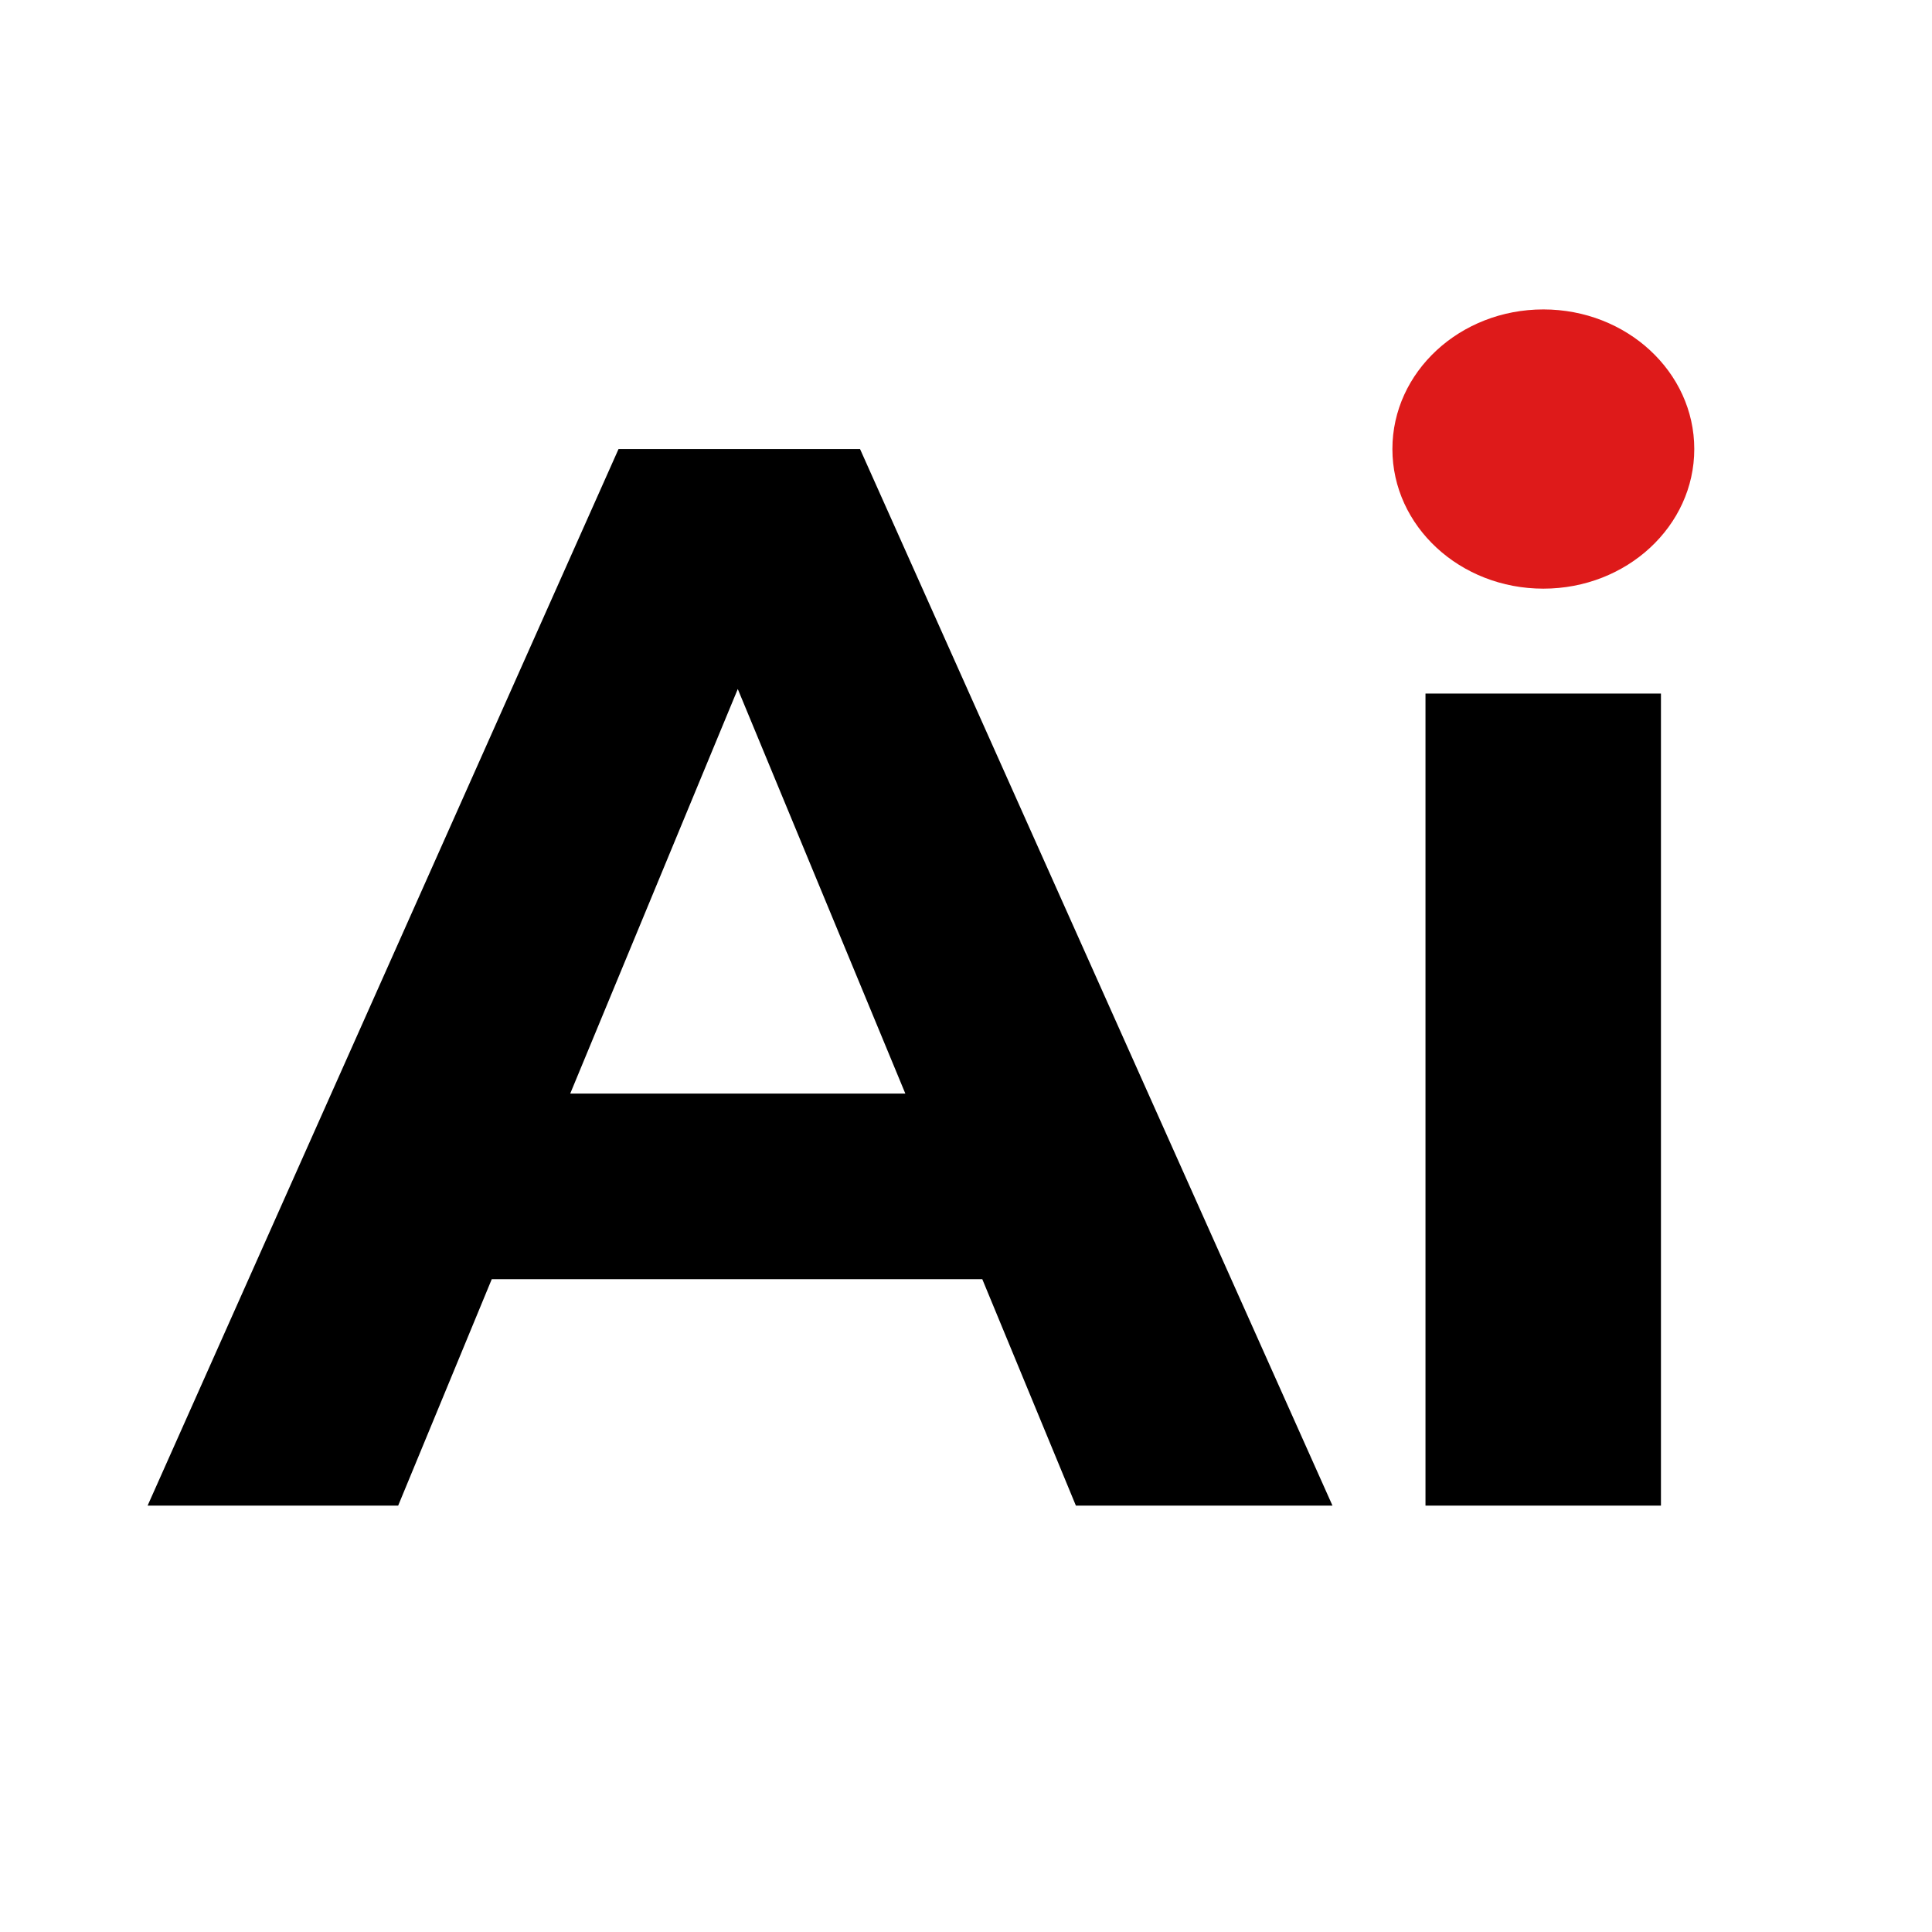
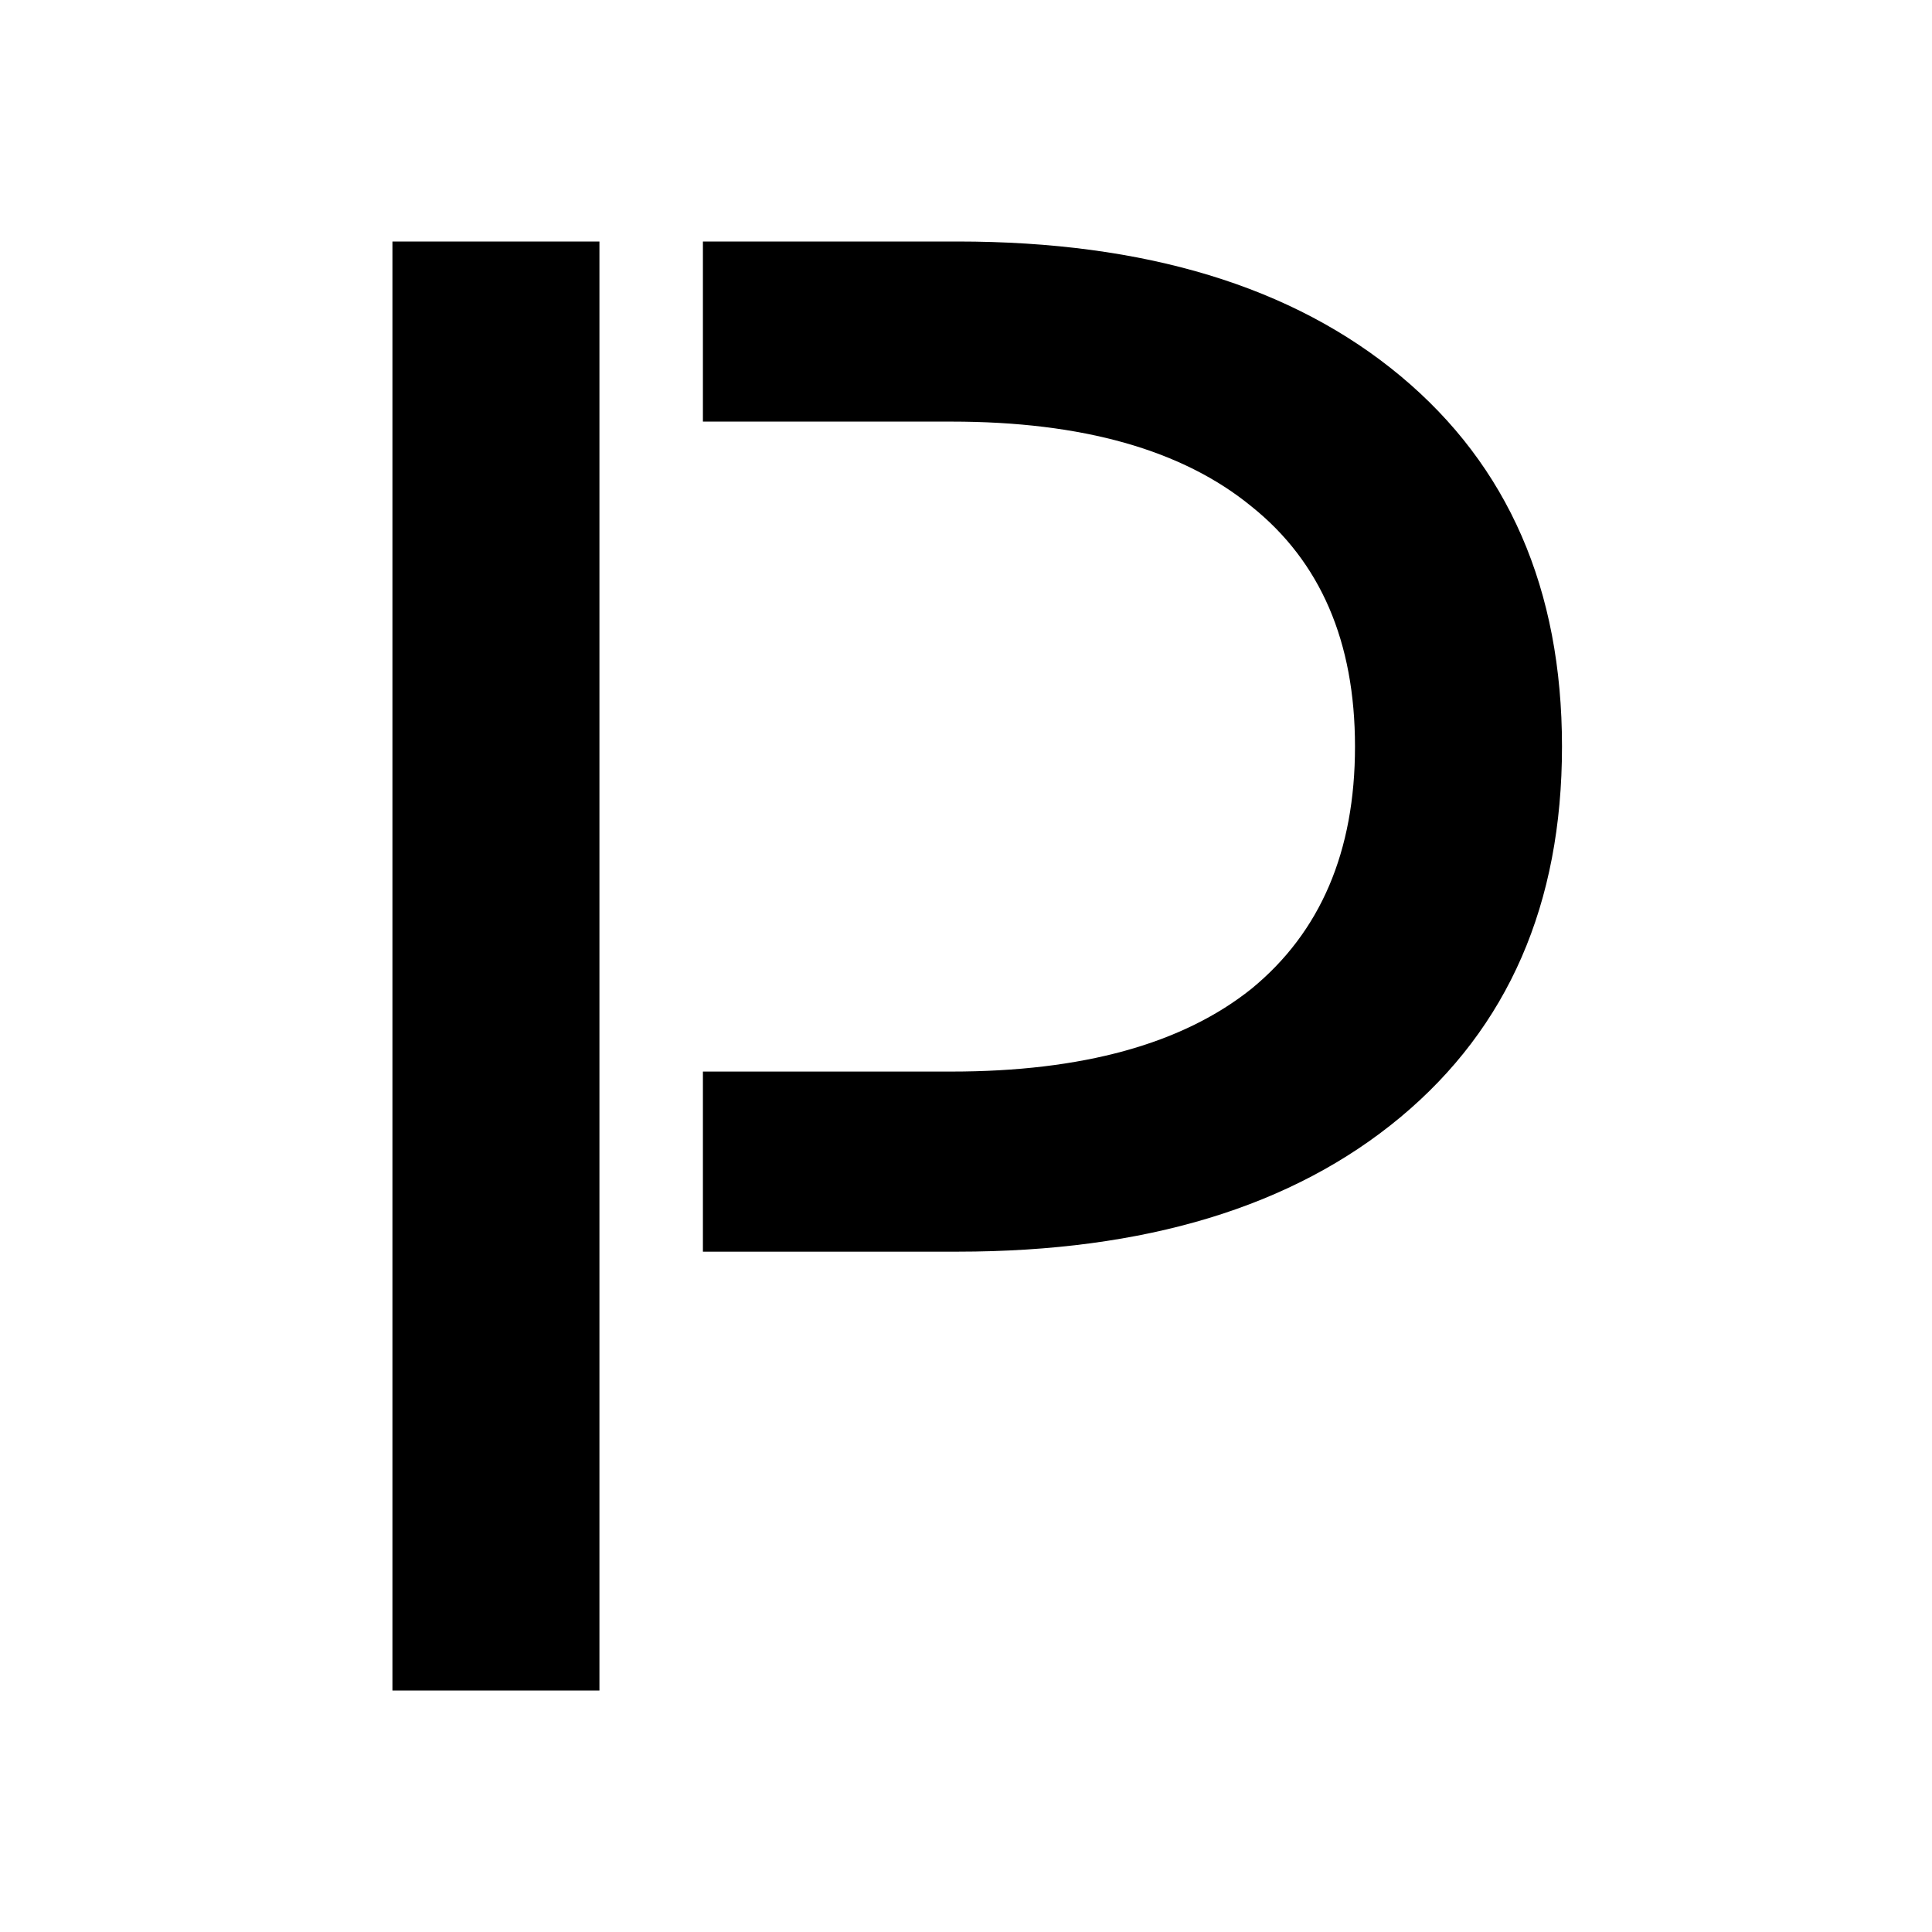
- <svg xmlns="http://www.w3.org/2000/svg" width="512" height="512" viewBox="0 0 512 512" fill="none">
-   <path d="M260.319 339H130.319L105.519 399H39.119L163.919 119H227.919L353.119 399H285.119L260.319 339ZM239.919 289.8L195.519 182.6L151.119 289.8H239.919ZM377.769 183.8H440.169V399H377.769V183.8ZM408.969 153.8C397.502 153.8 388.169 150.467 380.969 143.8C373.769 137.133 370.169 128.867 370.169 119C370.169 109.133 373.769 100.867 380.969 94.2C388.169 87.533 397.502 84.2 408.969 84.2C420.435 84.2 429.769 87.4 436.969 93.8C444.169 100.2 447.769 108.2 447.769 117.8C447.769 128.2 444.169 136.867 436.969 143.8C429.769 150.467 420.435 153.8 408.969 153.8Z" fill="black" />
-   <ellipse cx="409" cy="119" rx="40" ry="37" fill="#DE1A1A" />
+ <svg xmlns="http://www.w3.org/2000/svg" width="64" height="64" viewBox="0 0 64 64" fill="none">
+   <path d="M19.857 56H13V8H19.857V56ZM31.72 8C37.937 8 42.829 9.486 46.395 12.457C49.96 15.428 51.743 19.52 51.743 24.731C51.743 29.943 49.96 34.034 46.395 37.006C42.829 39.977 37.937 41.463 31.72 41.463H23.285V35.497H31.515C35.857 35.497 39.171 34.582 41.457 32.754C43.743 30.88 44.886 28.206 44.886 24.731C44.886 21.257 43.743 18.606 41.457 16.777C39.171 14.903 35.857 13.966 31.515 13.966H23.285V8H31.72Z" fill="black" />
</svg>
